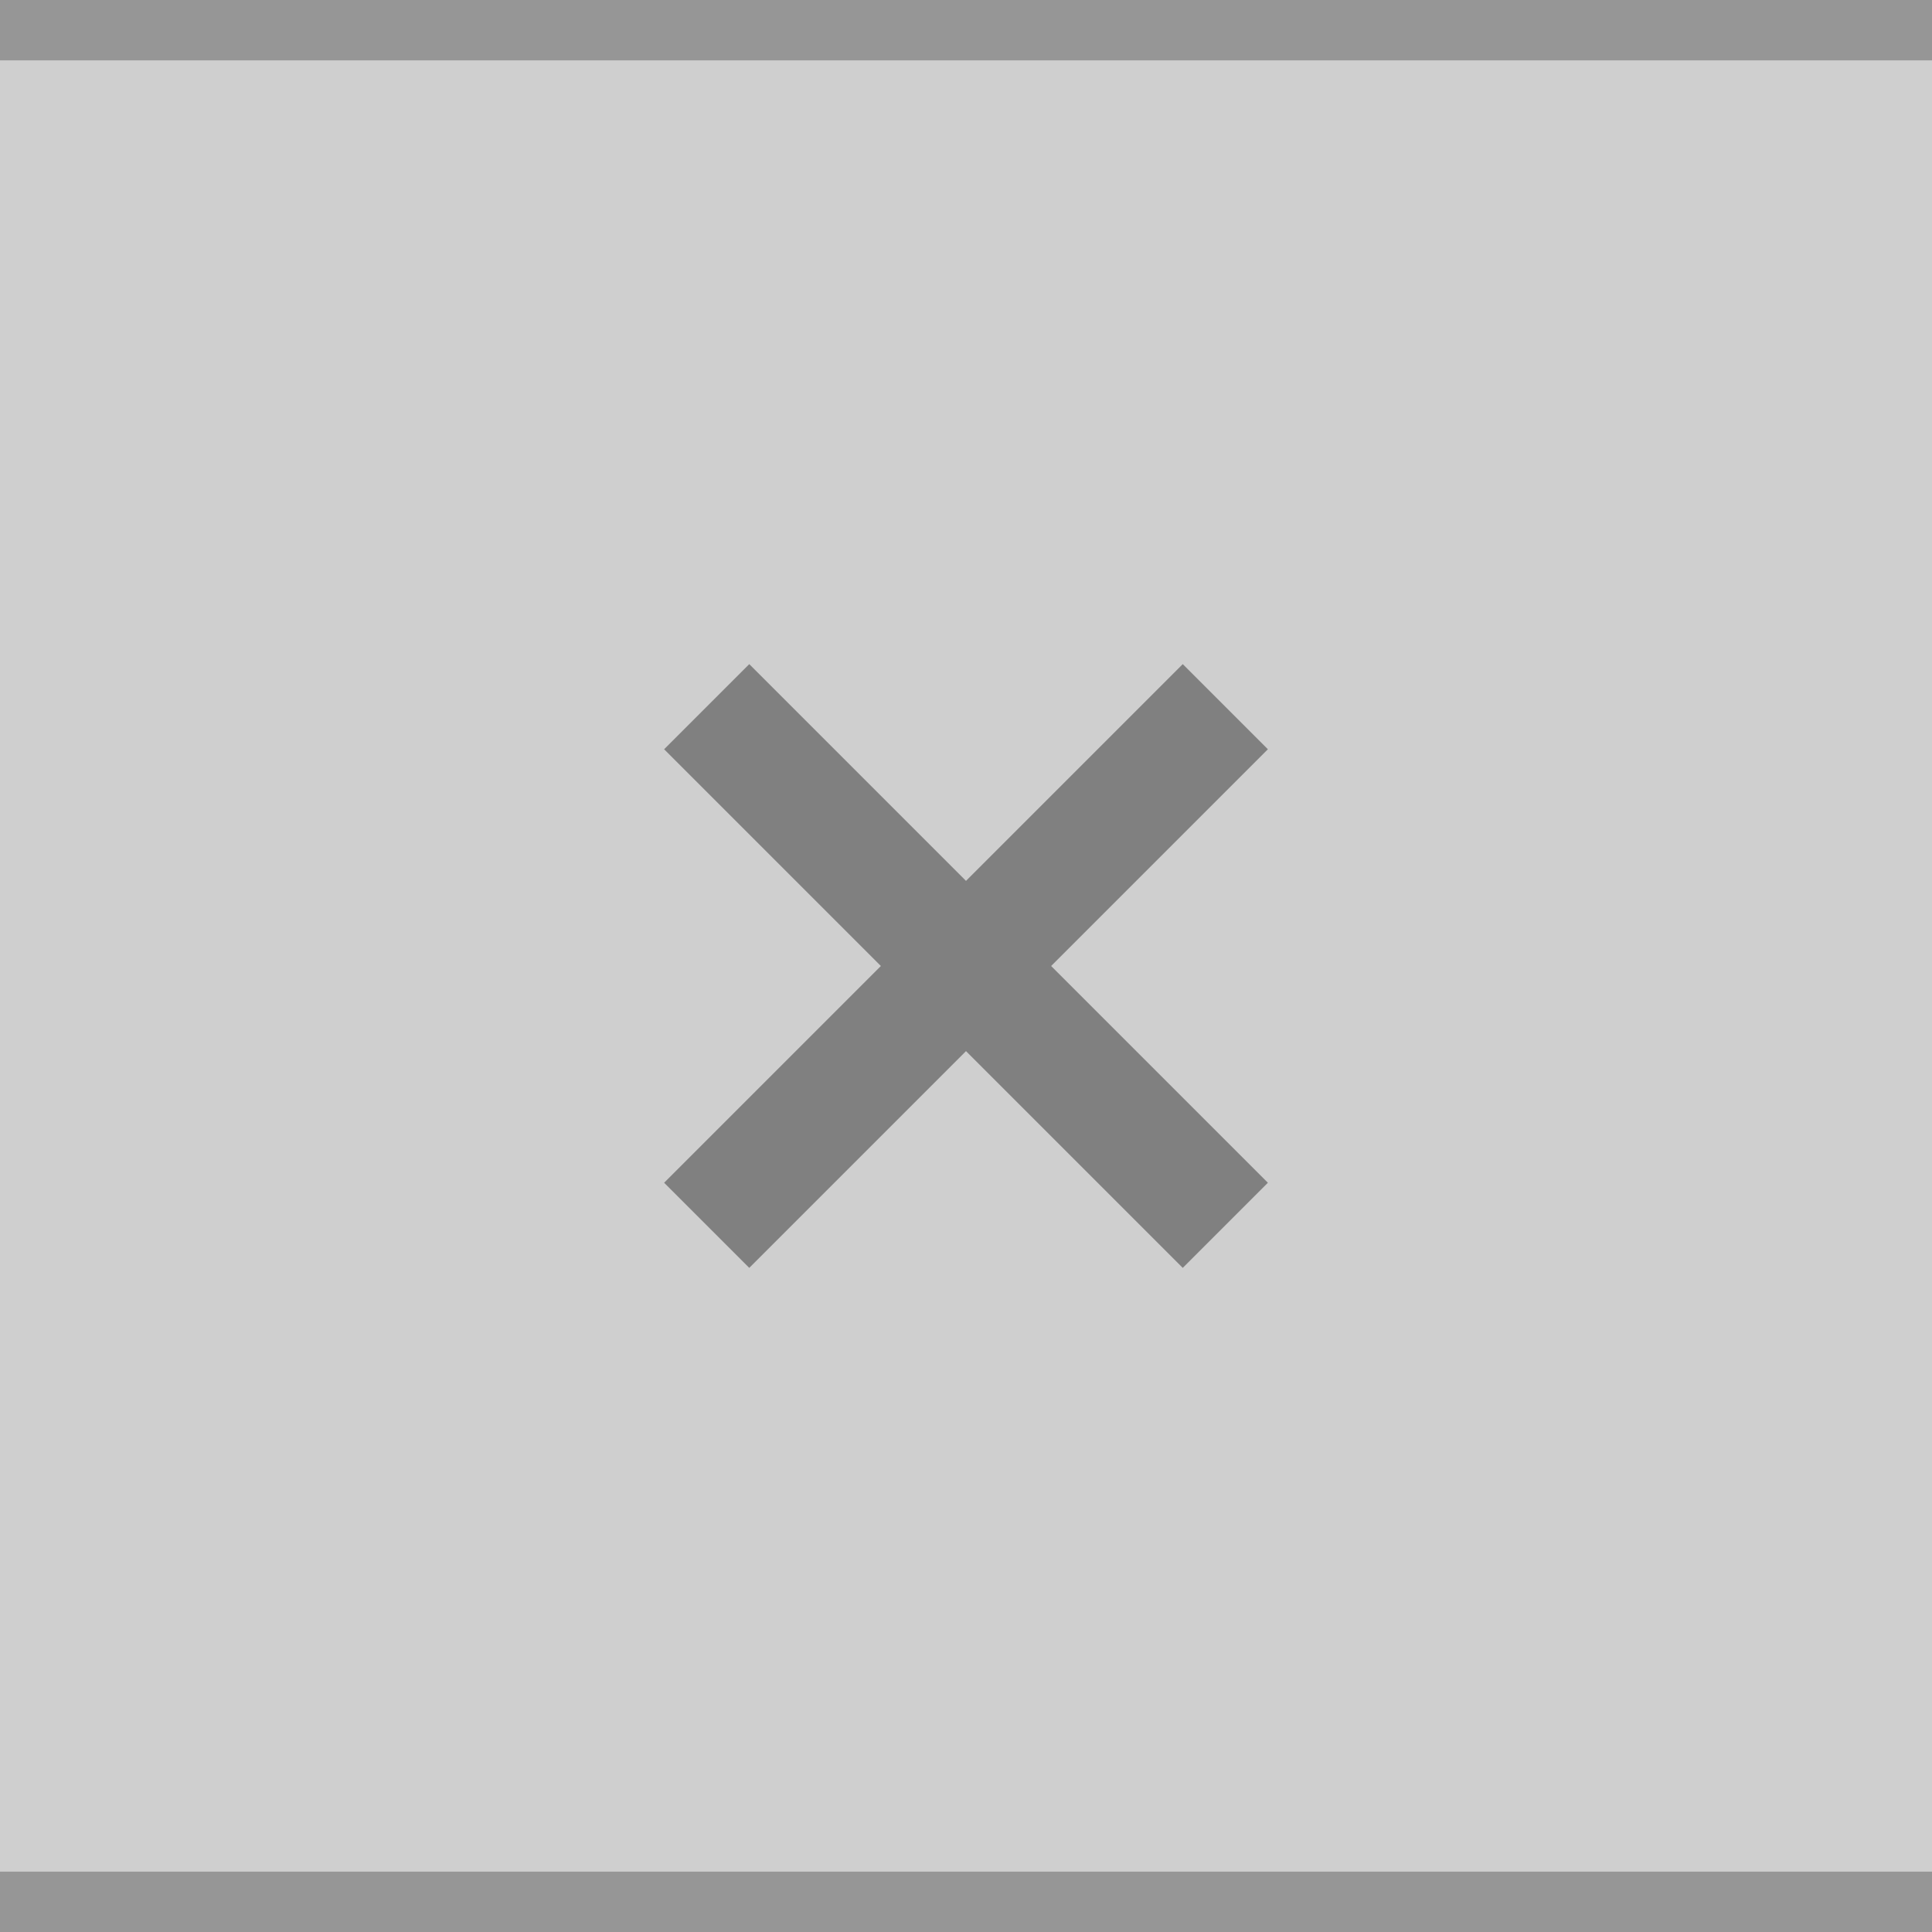
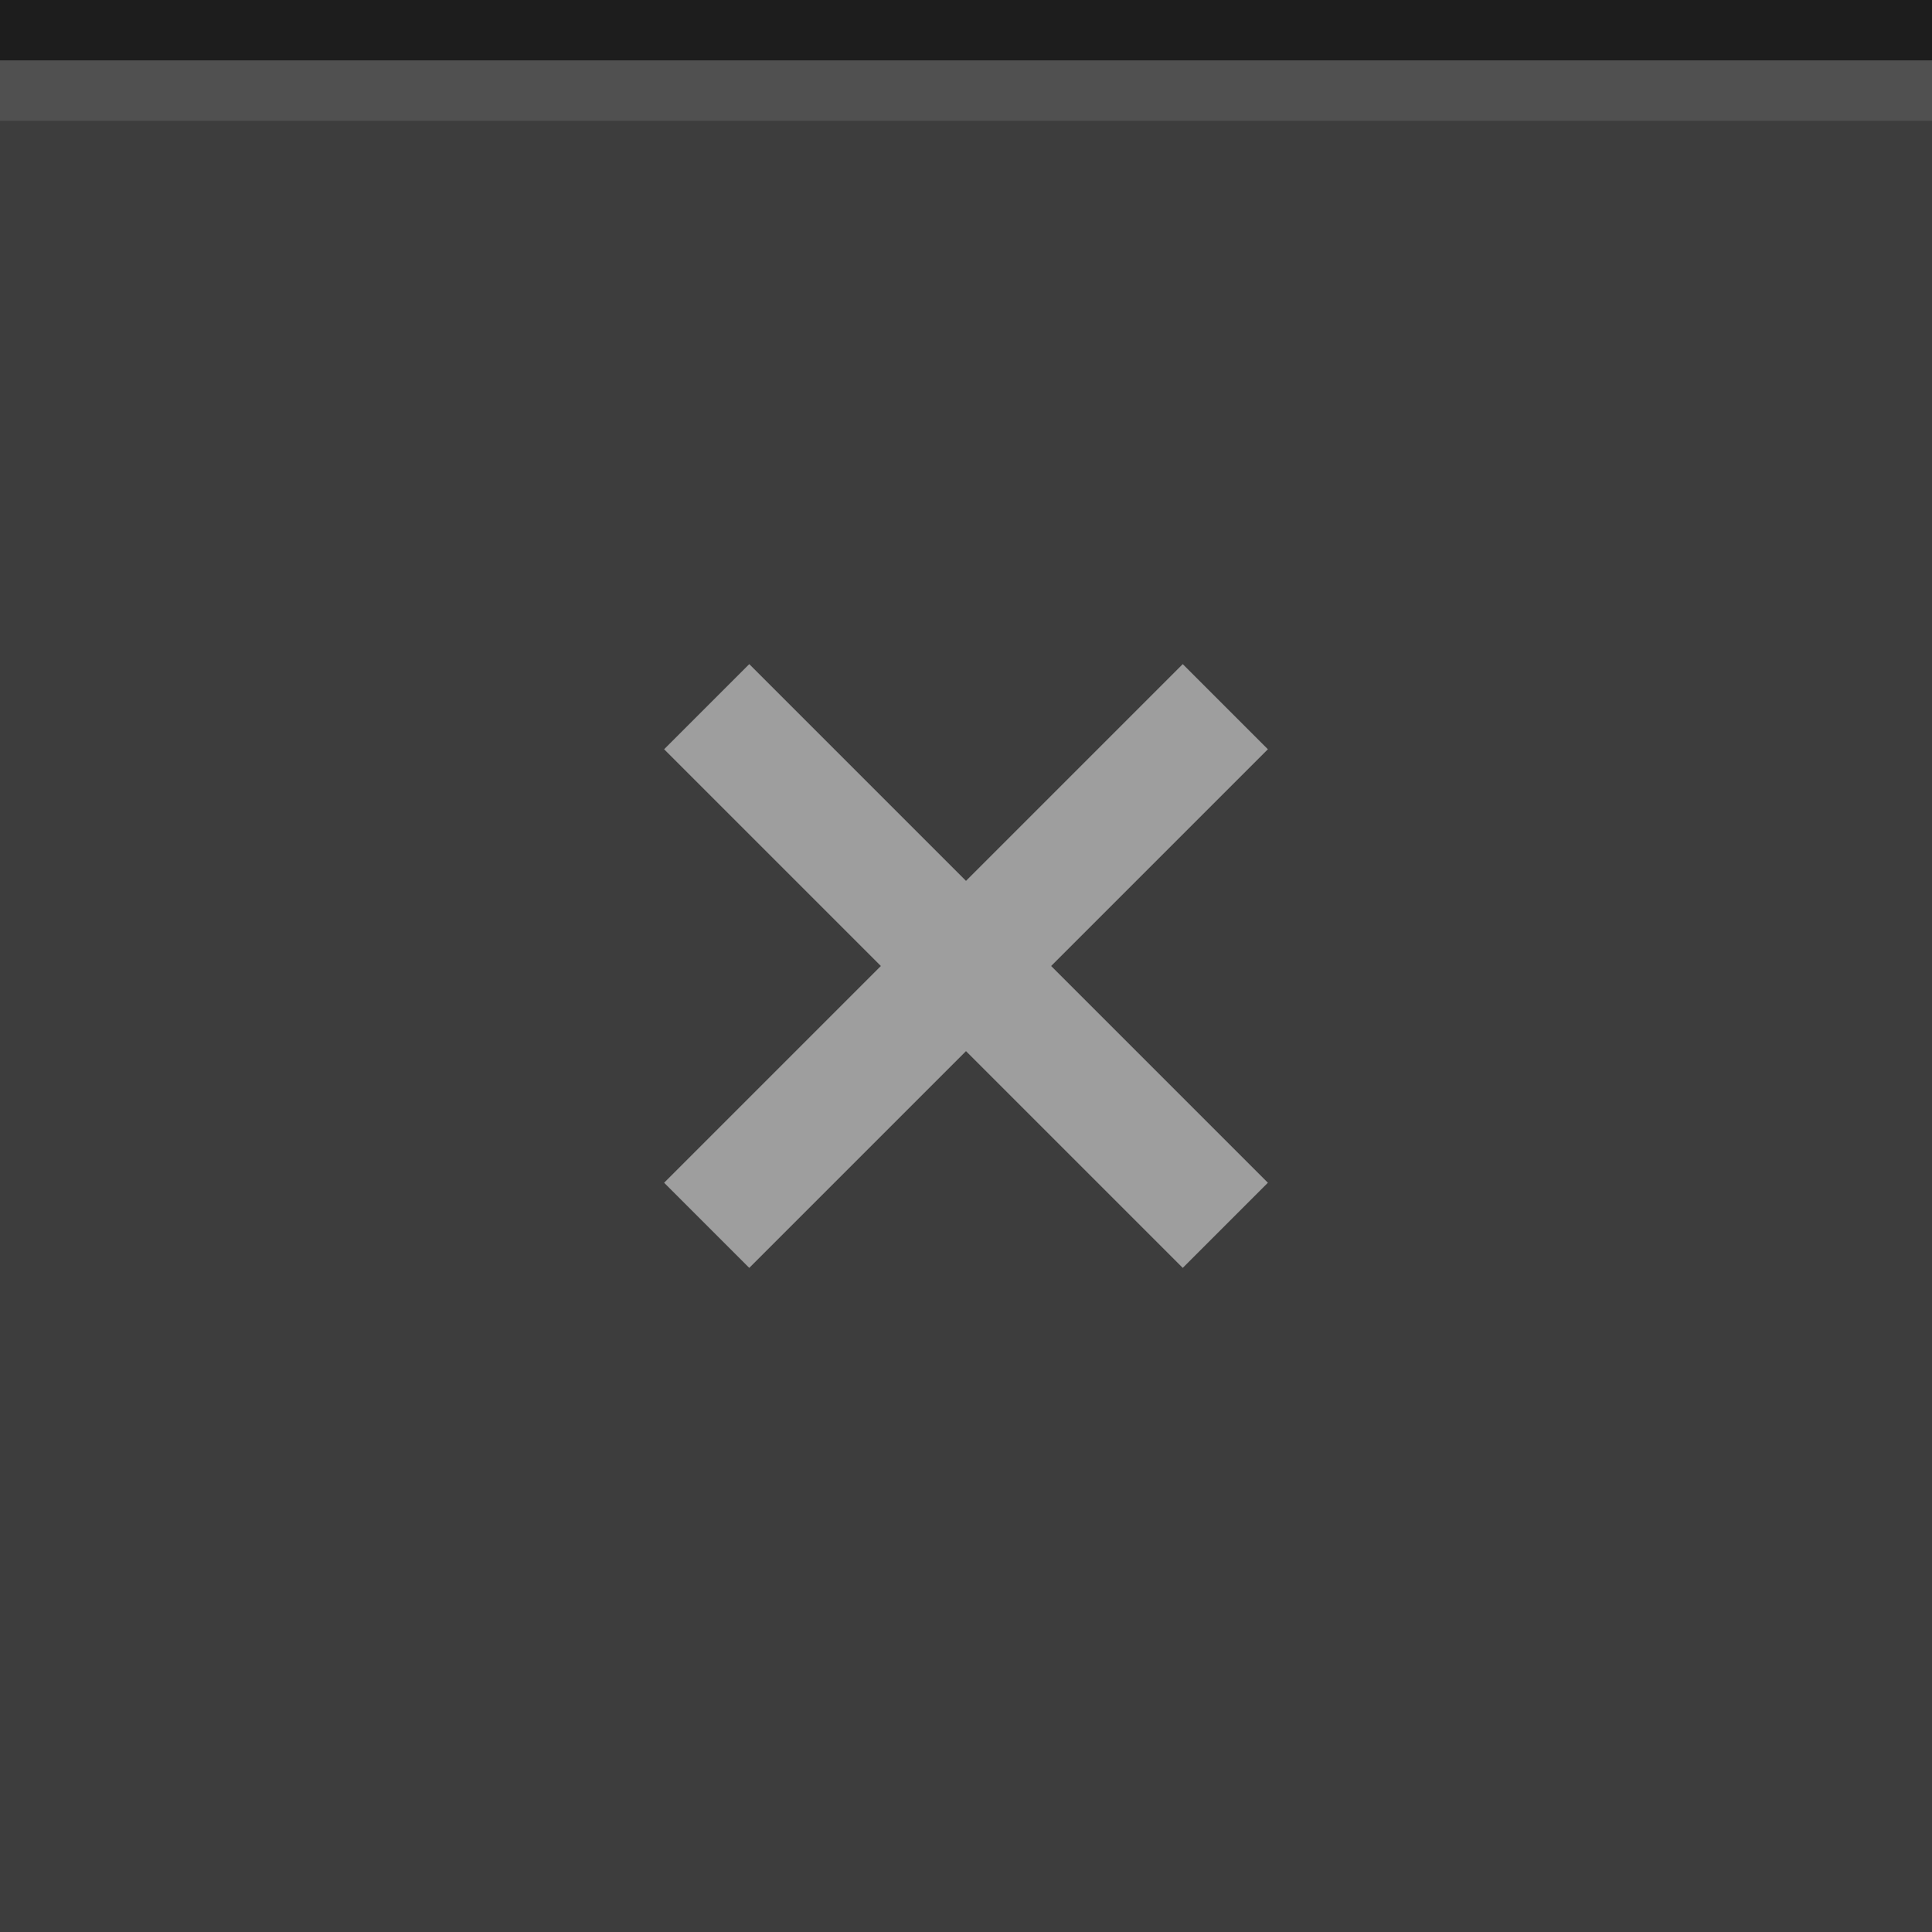
- <svg xmlns="http://www.w3.org/2000/svg" id="svg12" version="1.1" viewBox="0 0 32 32" height="32" width="32">
+ <svg xmlns="http://www.w3.org/2000/svg" width="32" height="32" viewBox="0 0 32 32" version="1.1" id="svg12">
  <defs id="defs16" />
-   <rect style="fill:#cfcfcf;fill-opacity:1" id="rect2" fill="#E0E0E0" height="32" width="32" />
-   <rect style="fill:#969696;fill-opacity:1" id="rect4" fill-opacity="0.4" fill="#FFFFFF" height="1" width="32" />
-   <g style="opacity:0.38" id="g10" opacity="0.6" fill="#000000">
-     <circle id="circle6" opacity="0" r="12" cy="16" cx="16" />
-     <path id="path8" d="M21 12.41L19.59 11 16 14.59 12.41 11 11 12.41 14.59 16 11 19.59 12.41 21 16 17.41 19.59 21 21 19.59 17.41 16z" />
+   <rect width="32" height="32" fill="#E0E0E0" id="rect2" style="fill:#3d3d3d;fill-opacity:1" />
+   <rect width="32" height="1" fill="#FFFFFF" fill-opacity="0.4" id="rect4" style="fill:#1d1d1d;fill-opacity:1" />
+   <g style="fill:#ffffff;fill-opacity:1;opacity:0.5" fill="#000000" opacity="0.6" id="g10">
+     <circle style="fill:#ffffff;fill-opacity:1" cx="16" cy="16" r="12" opacity="0" id="circle6" />
+     <path style="fill:#ffffff;fill-opacity:1" d="M21 12.41L19.59 11 16 14.59 12.41 11 11 12.41 14.59 16 11 19.59 12.41 21 16 17.41 19.59 21 21 19.59 17.41 16z" id="path8" />
  </g>
-   <rect y="31" x="0" width="32" height="1" fill="#FFFFFF" fill-opacity="0.4" id="rect112" style="fill:#969696;fill-opacity:1" />
+   <rect style="opacity:0.1;fill:#ffffff;fill-opacity:1;stroke-width:4" y="1" x="0" id="rect4-3" height="1" width="32" />
</svg>
